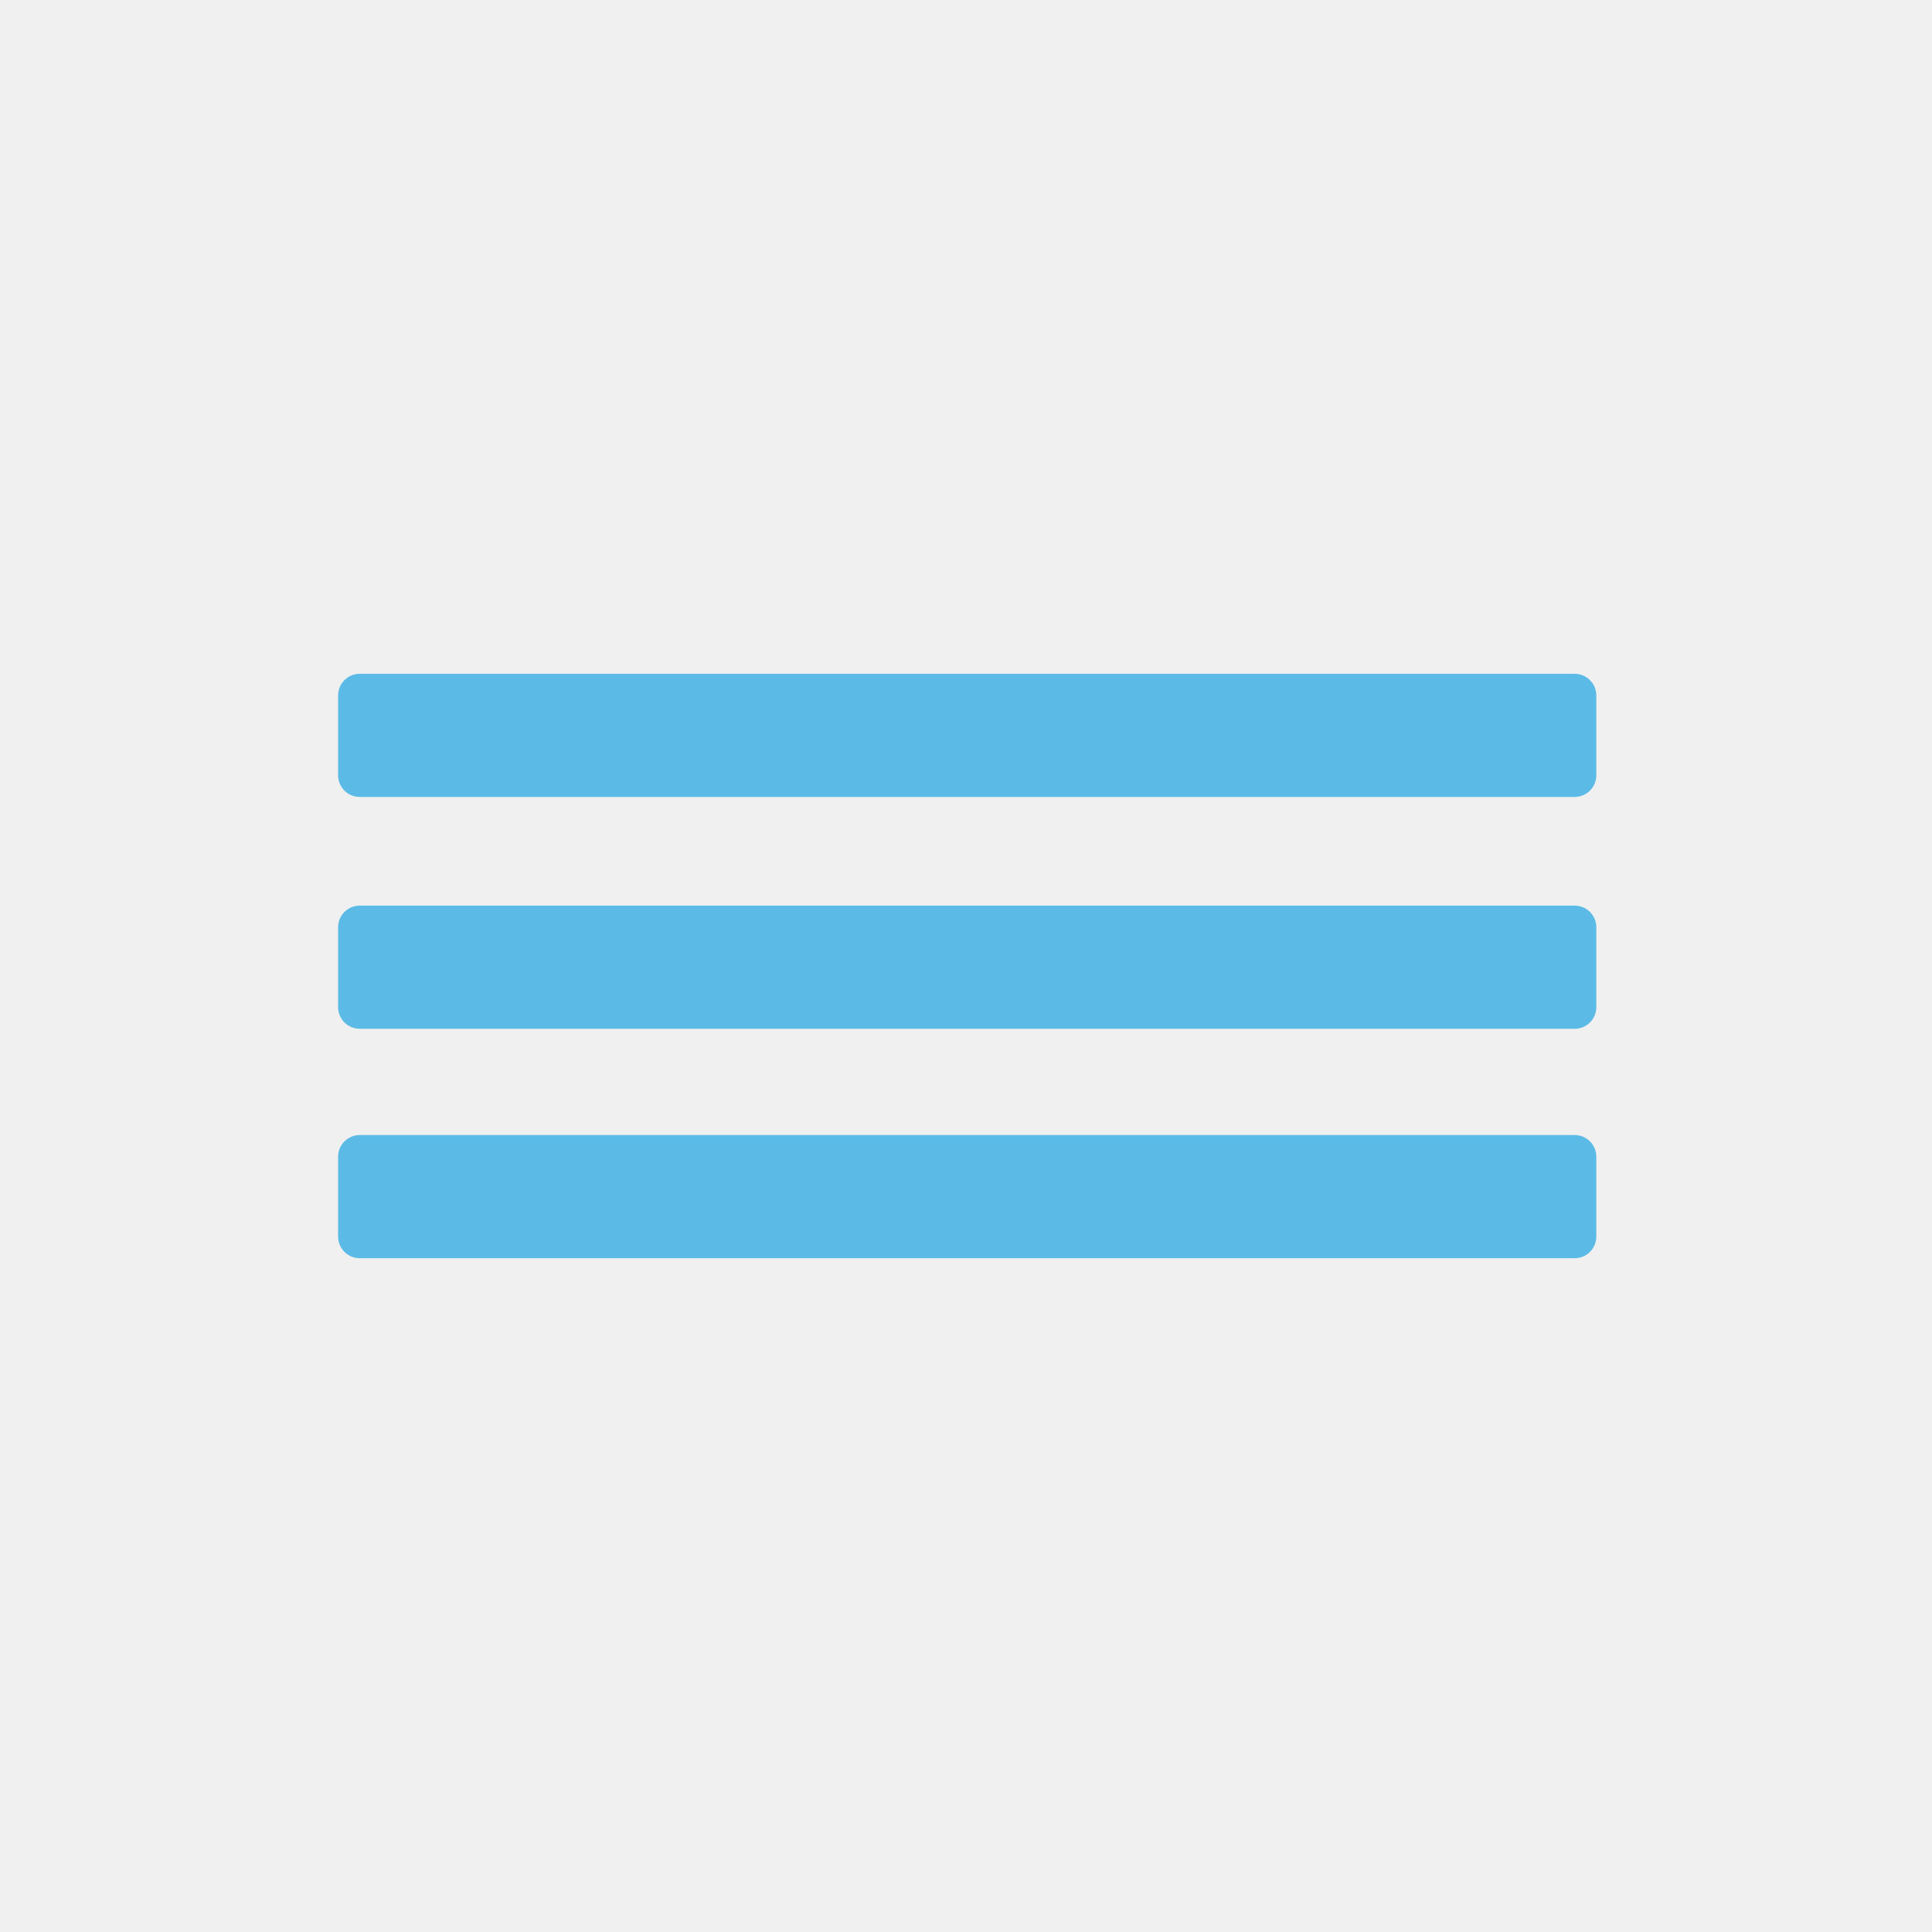
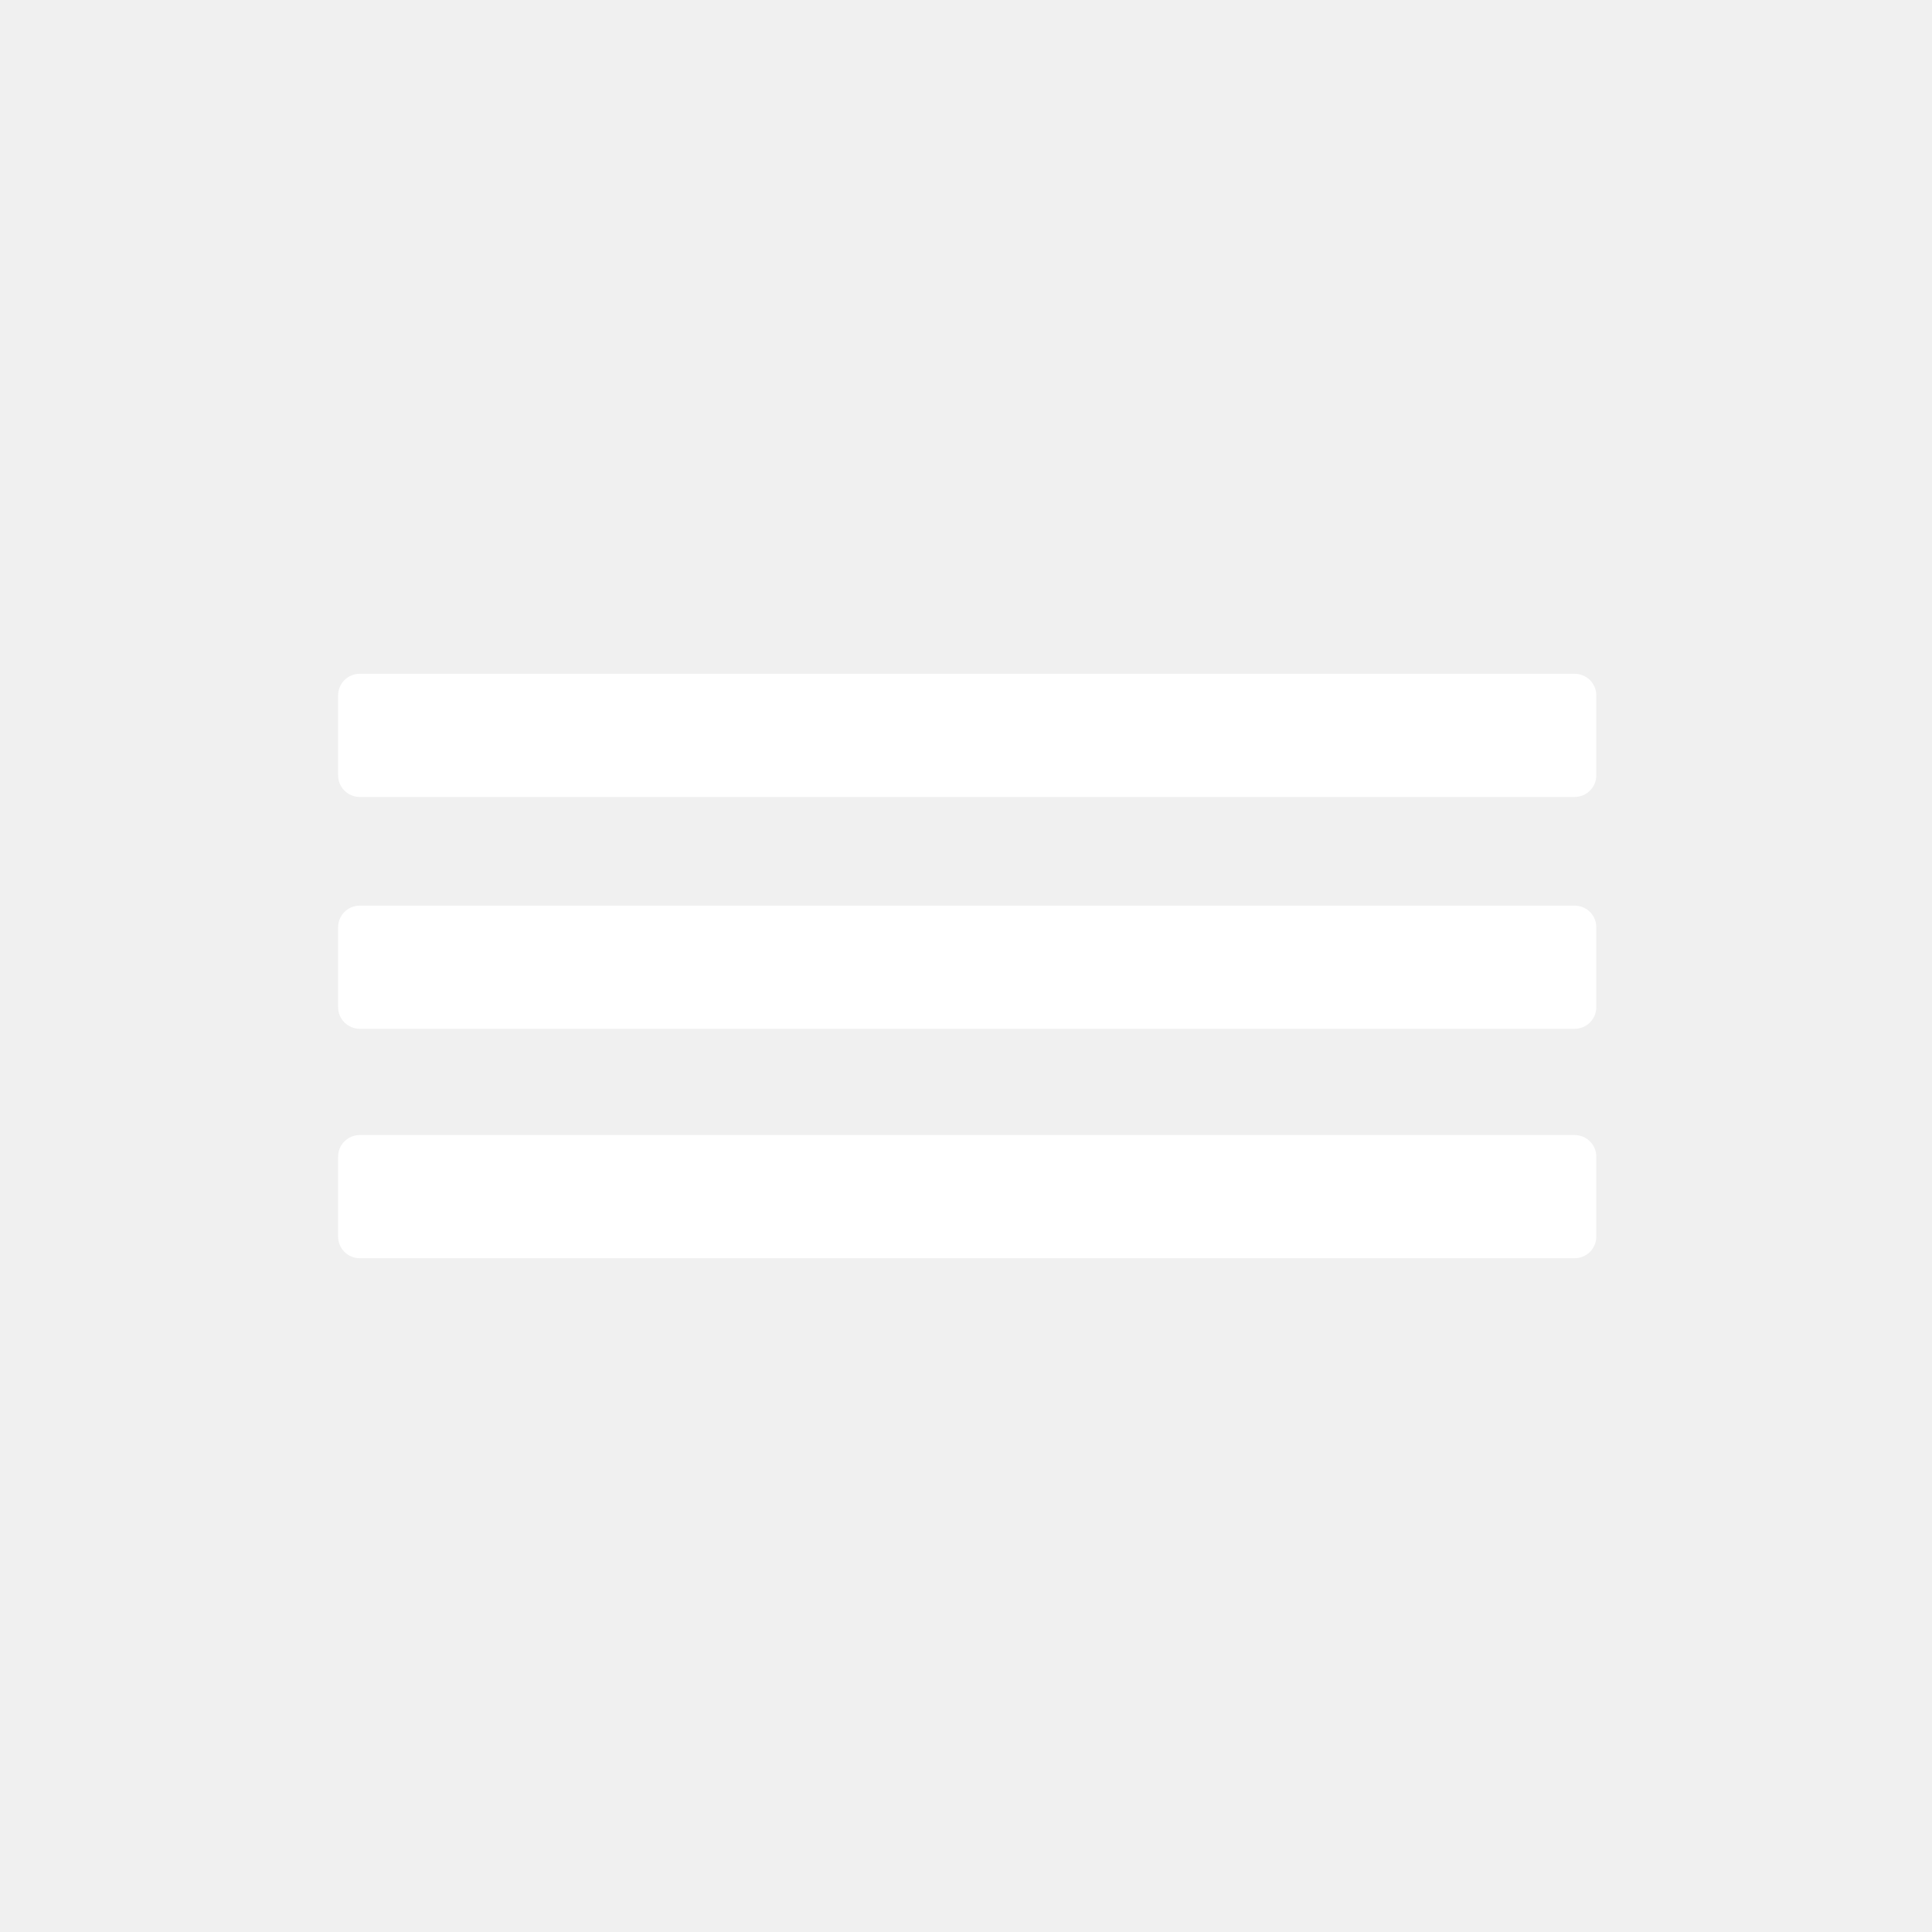
<svg xmlns="http://www.w3.org/2000/svg" version="1.1" id="Capa_1" x="0px" y="0px" viewBox="-810 810.8 80 80" style="enable-background:new -810 810.8 80 80;" xml:space="preserve">
-   <style type="text/css">
+   <defs id="defs15" />
+   <style type="text/css" id="style3">
	.st0{fill:#5BBBE6;}
</style>
-   <g>
-     <path class="st0" d="M-744.8,862.9h-50.3c-0.5,0-0.9-0.4-0.9-0.9v-3.3c0-0.5,0.4-0.9,0.9-0.9h50.3c0.5,0,0.9,0.4,0.9,0.9v3.3   C-743.9,862.5-744.3,862.9-744.8,862.9z" />
-     <path class="st0" d="M-744.8,853.4h-50.3c-0.5,0-0.9-0.4-0.9-0.9v-3.3c0-0.5,0.4-0.9,0.9-0.9h50.3c0.5,0,0.9,0.4,0.9,0.9v3.3   C-743.9,853-744.3,853.4-744.8,853.4z" />
-     <path class="st0" d="M-744.8,843.8h-50.3c-0.5,0-0.9-0.4-0.9-0.9v-3.3c0-0.5,0.4-0.9,0.9-0.9h50.3c0.5,0,0.9,0.4,0.9,0.9v3.3   C-743.9,843.4-744.3,843.8-744.8,843.8z" />
-   </g>
+   <path style="fill:#ffffff" id="path7" d="m -744.8,862.9 -50.3,0 c -0.5,0 -0.9,-0.4 -0.9,-0.9 l 0,-3.3 c 0,-0.5 0.4,-0.9 0.9,-0.9 l 50.3,0 c 0.5,0 0.9,0.4 0.9,0.9 l 0,3.3 c 0,0.5 -0.4,0.9 -0.9,0.9 z" class="st0" />
+   <path style="fill:#ffffff" id="path9" d="m -744.8,853.4 -50.3,0 c -0.5,0 -0.9,-0.4 -0.9,-0.9 l 0,-3.3 c 0,-0.5 0.4,-0.9 0.9,-0.9 l 50.3,0 c 0.5,0 0.9,0.4 0.9,0.9 l 0,3.3 c 0,0.5 -0.4,0.9 -0.9,0.9 z" class="st0" />
+   <path style="fill:#ffffff" id="path11" d="m -744.8,843.8 -50.3,0 c -0.5,0 -0.9,-0.4 -0.9,-0.9 l 0,-3.3 c 0,-0.5 0.4,-0.9 0.9,-0.9 l 50.3,0 c 0.5,0 0.9,0.4 0.9,0.9 l 0,3.3 c 0,0.5 -0.4,0.9 -0.9,0.9 z" class="st0" />
</svg>
